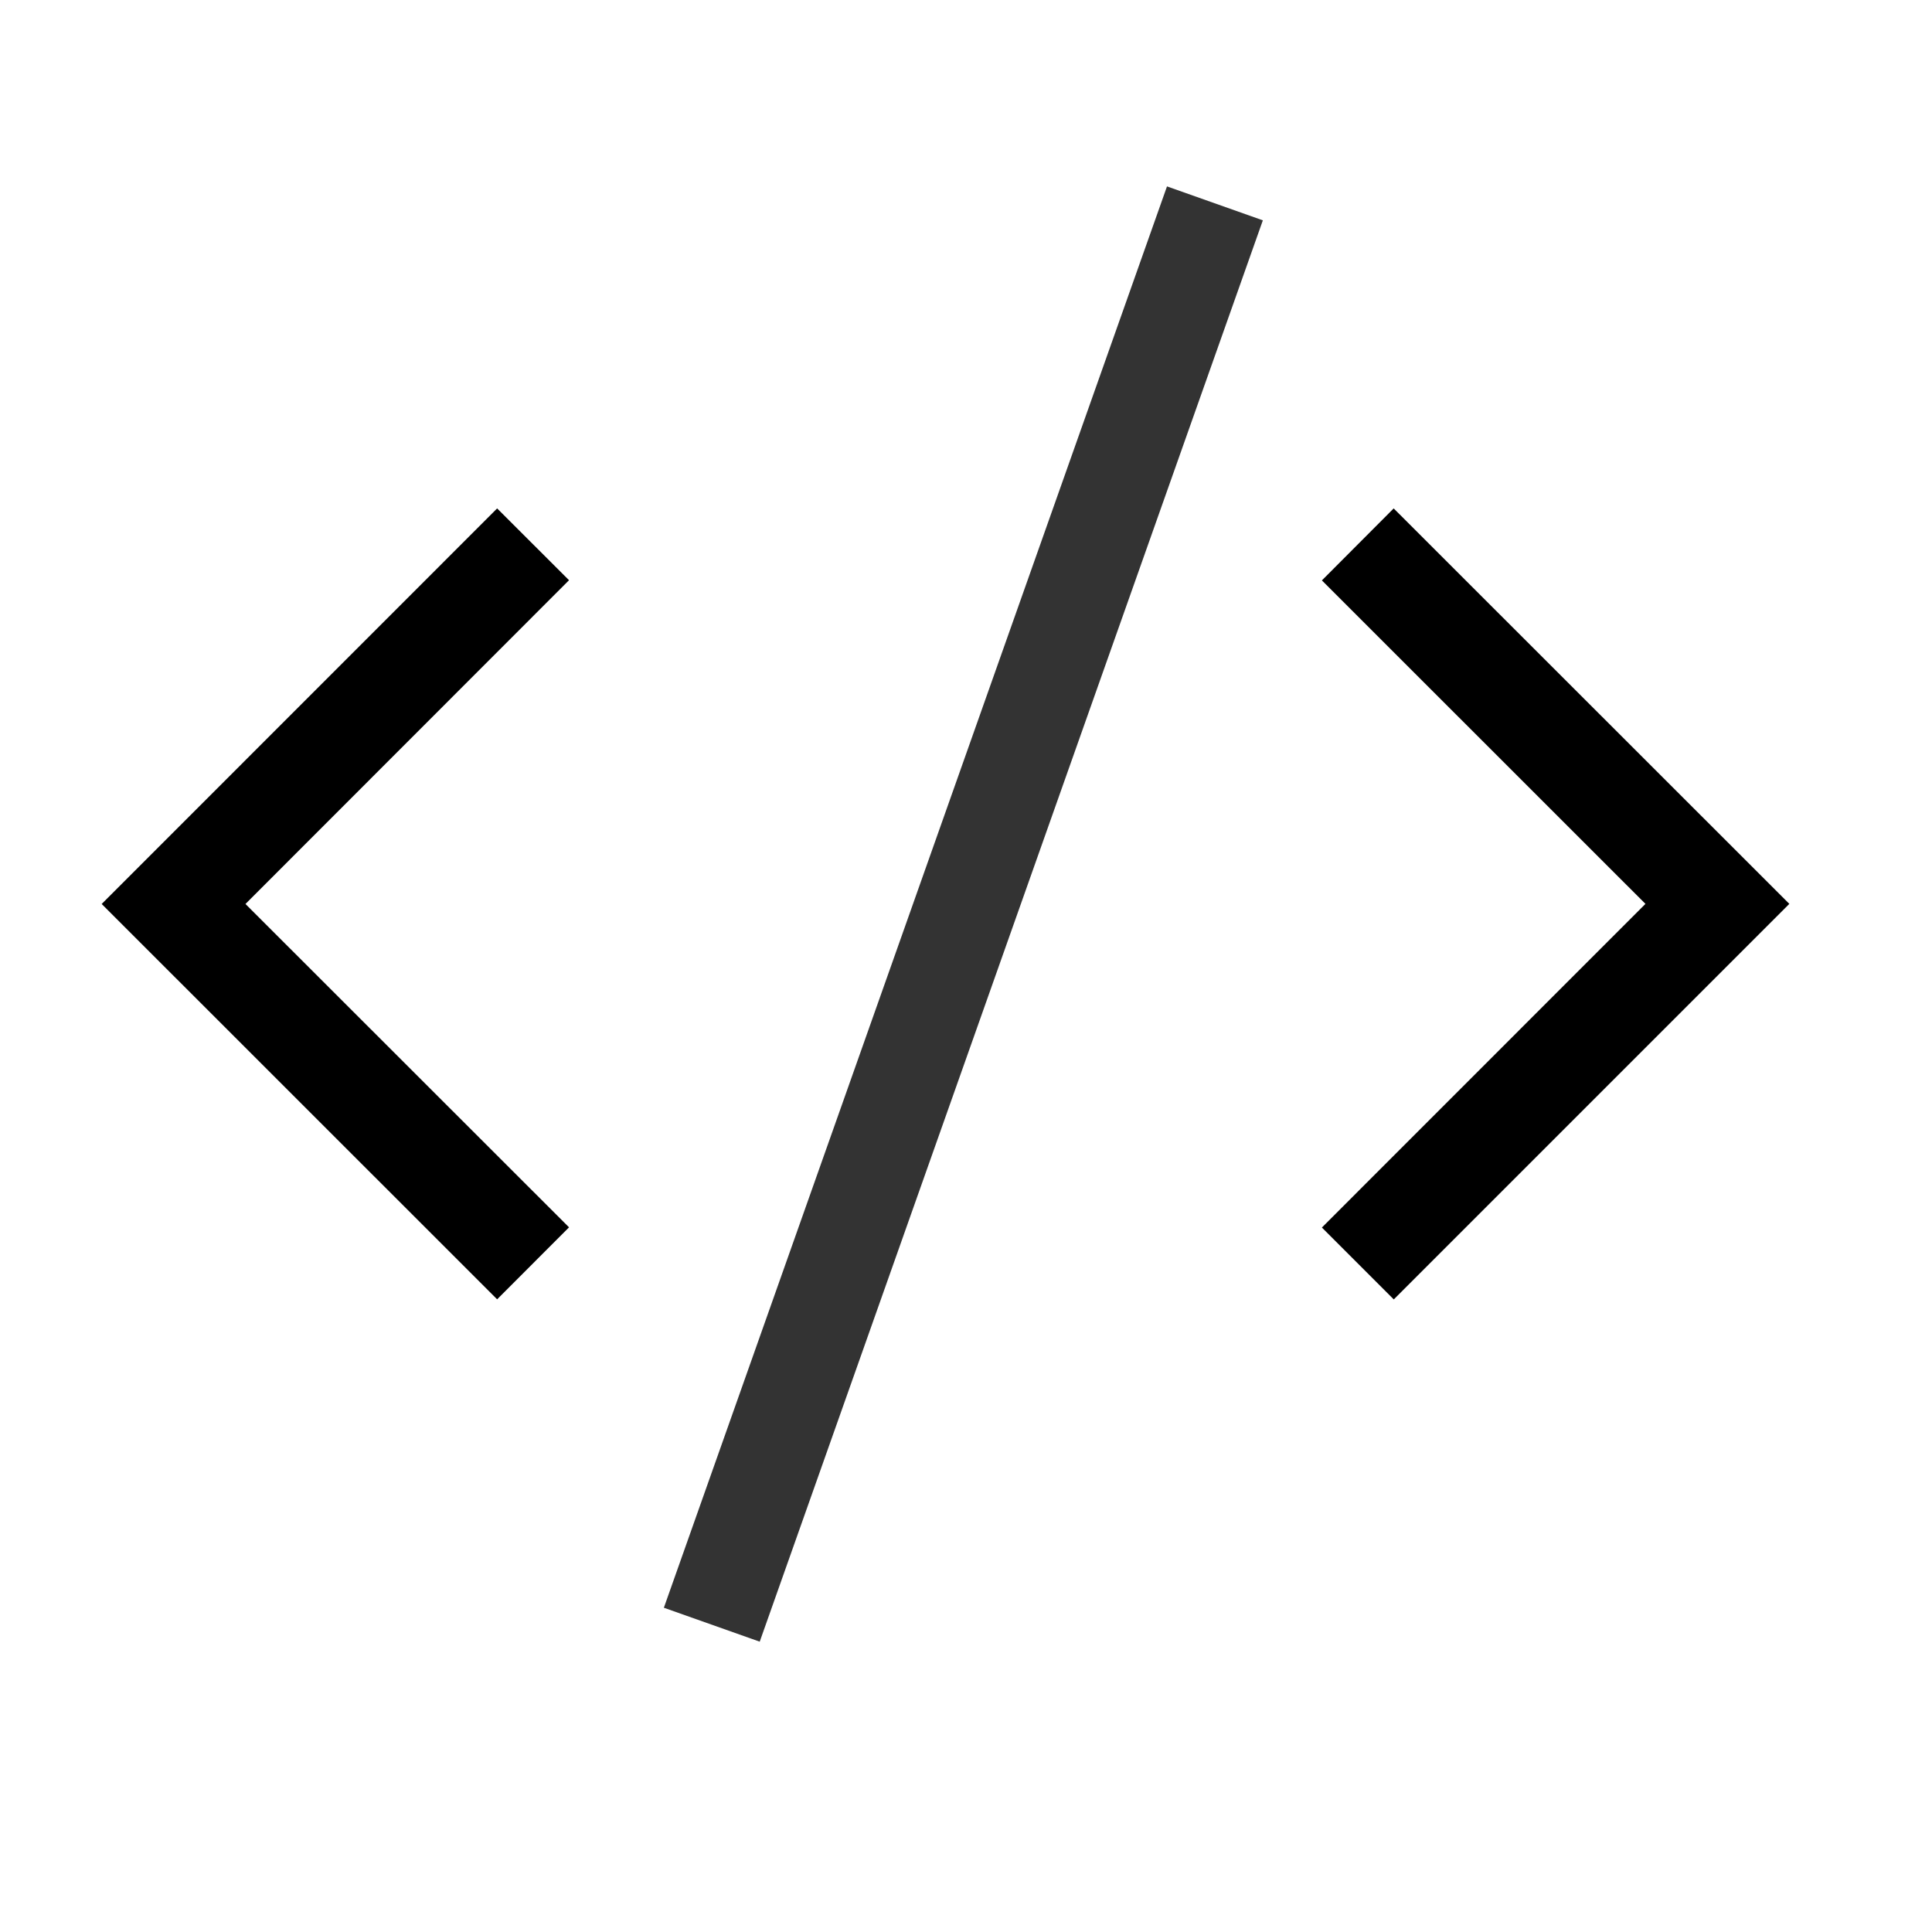
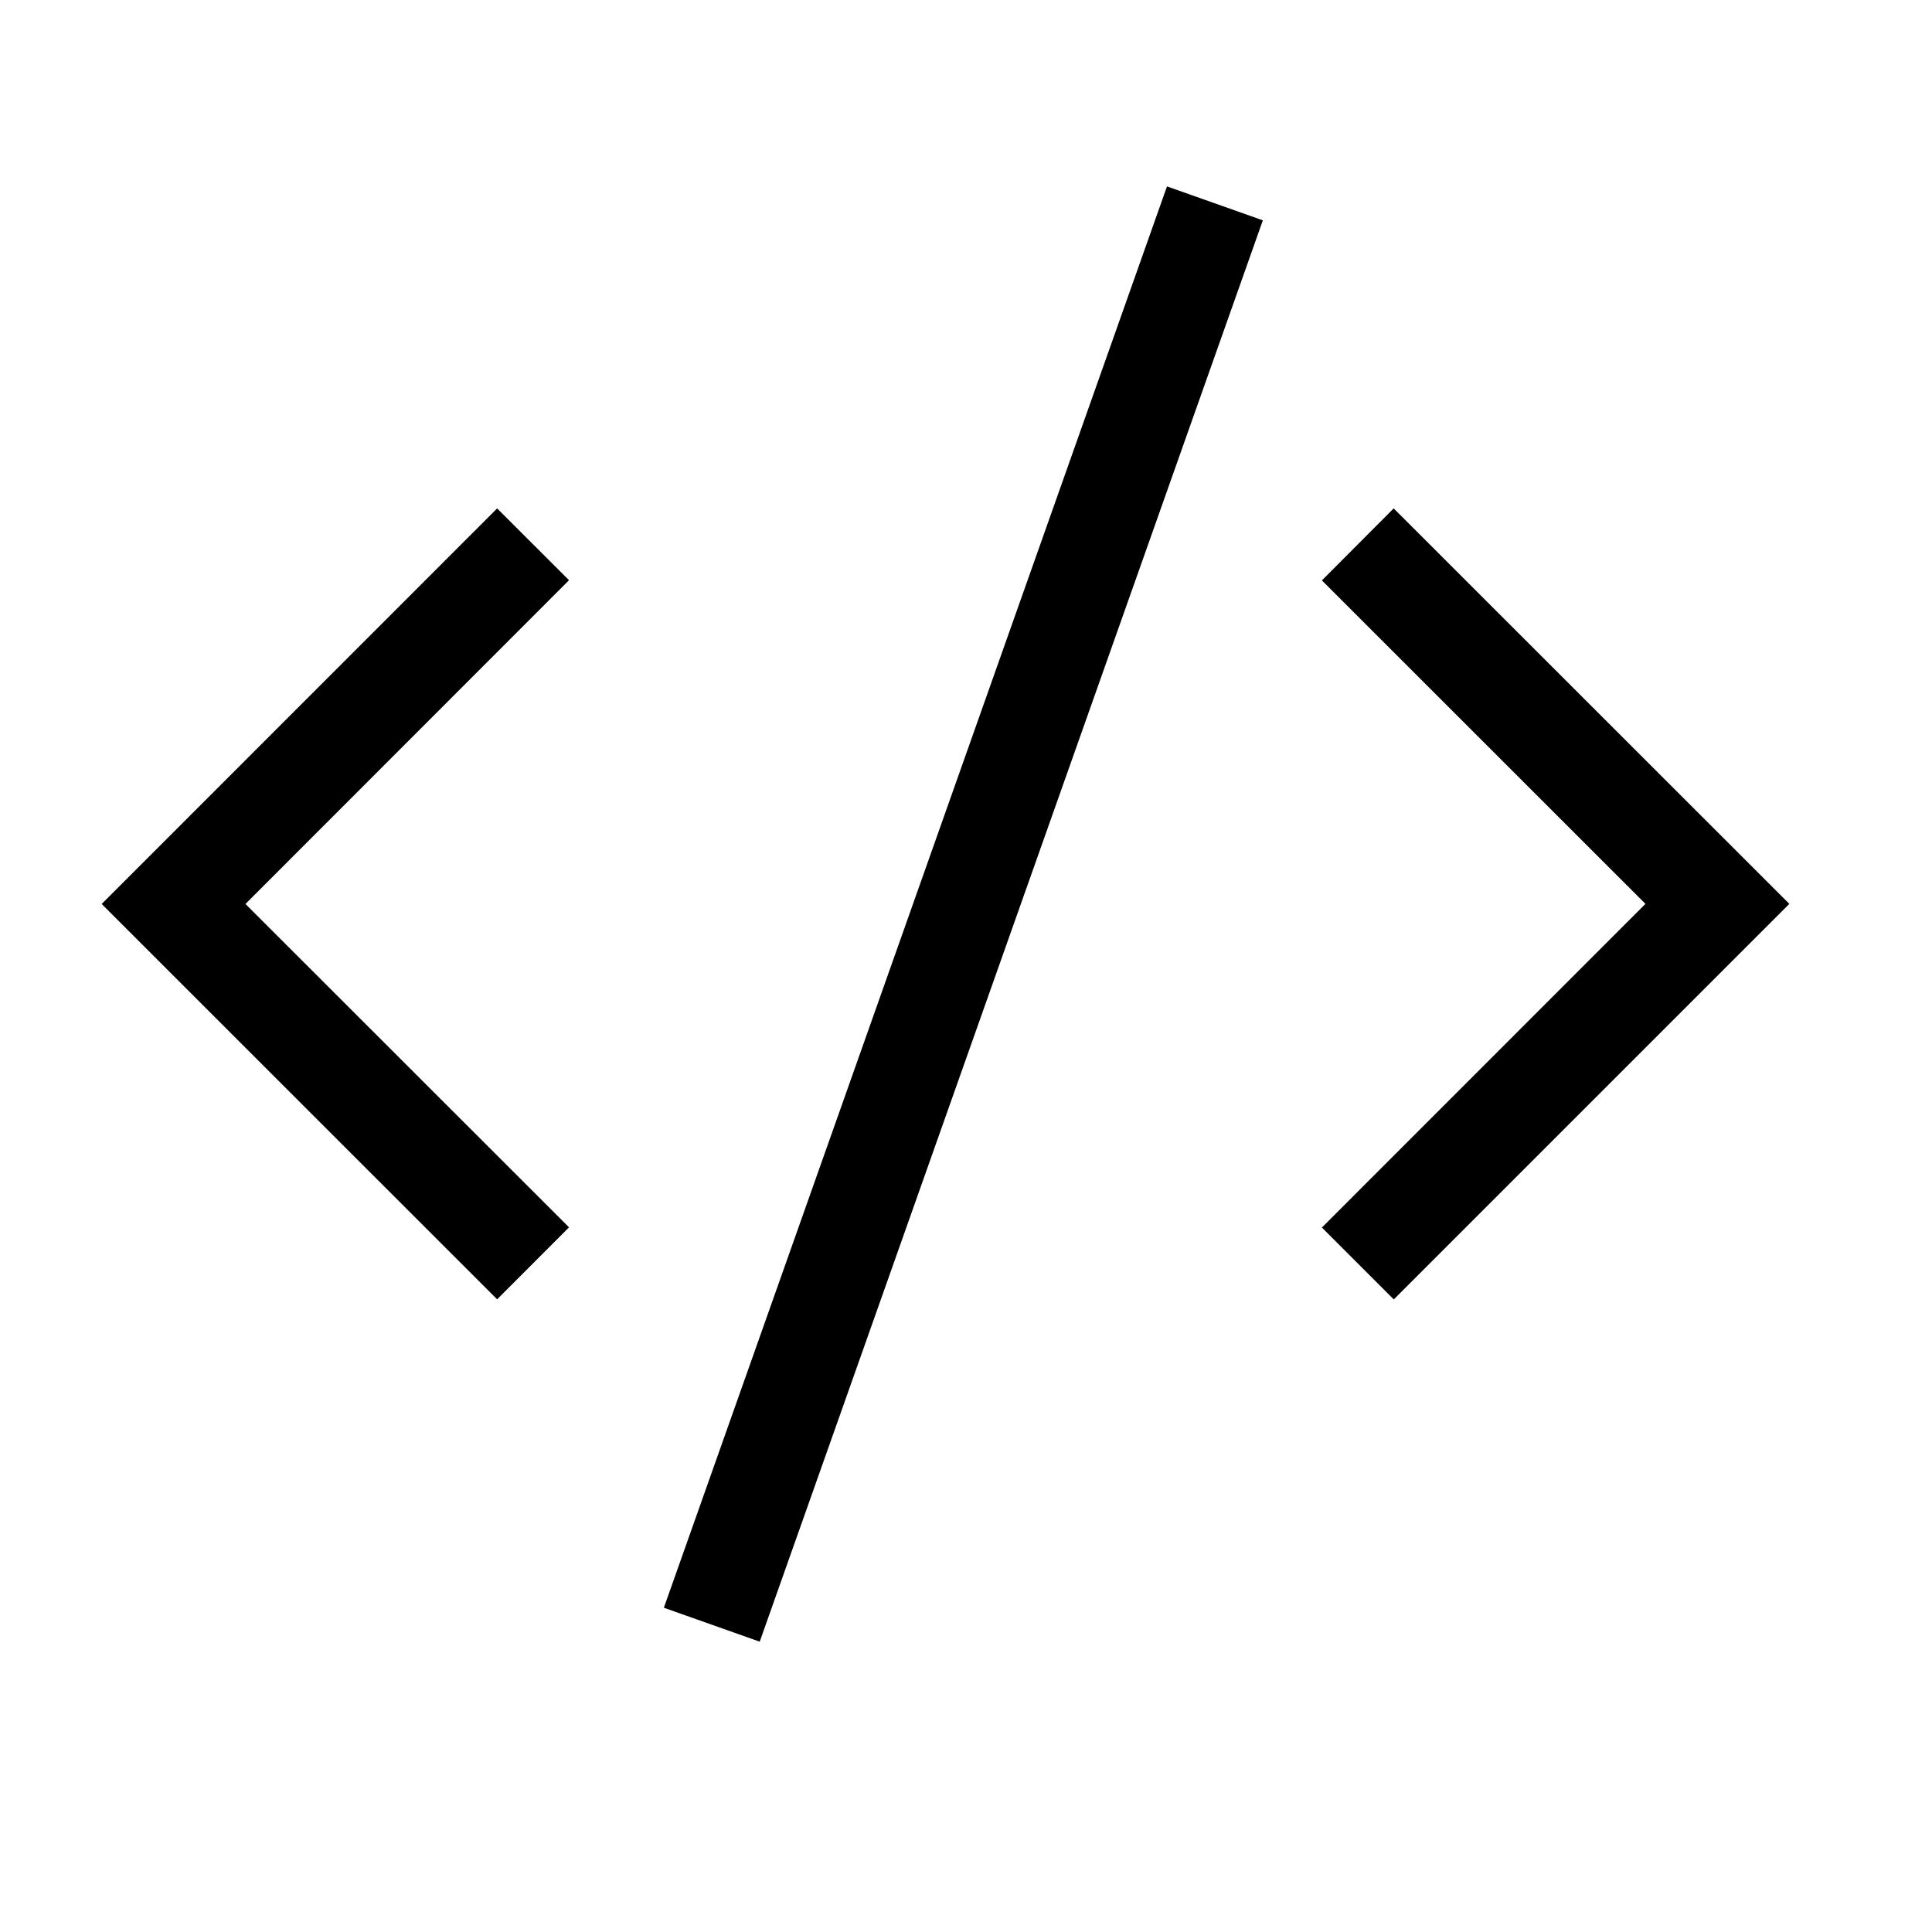
<svg xmlns="http://www.w3.org/2000/svg" viewBox="0 0 19 19">
  <g>
    <path d="M4.889 5L1 8.89l3.889 3.888.707-.708-3.182-3.18 3.182-3.184zM13.707 12.779l3.89-3.89L13.706 5 13 5.708l3.182 3.181L13 12.072z" />
-     <path stroke="#333" d="M11.948 2L7 15.978" />
+     <path stroke="currentColor" d="M11.948 2L7 15.978" />
  </g>
</svg>
